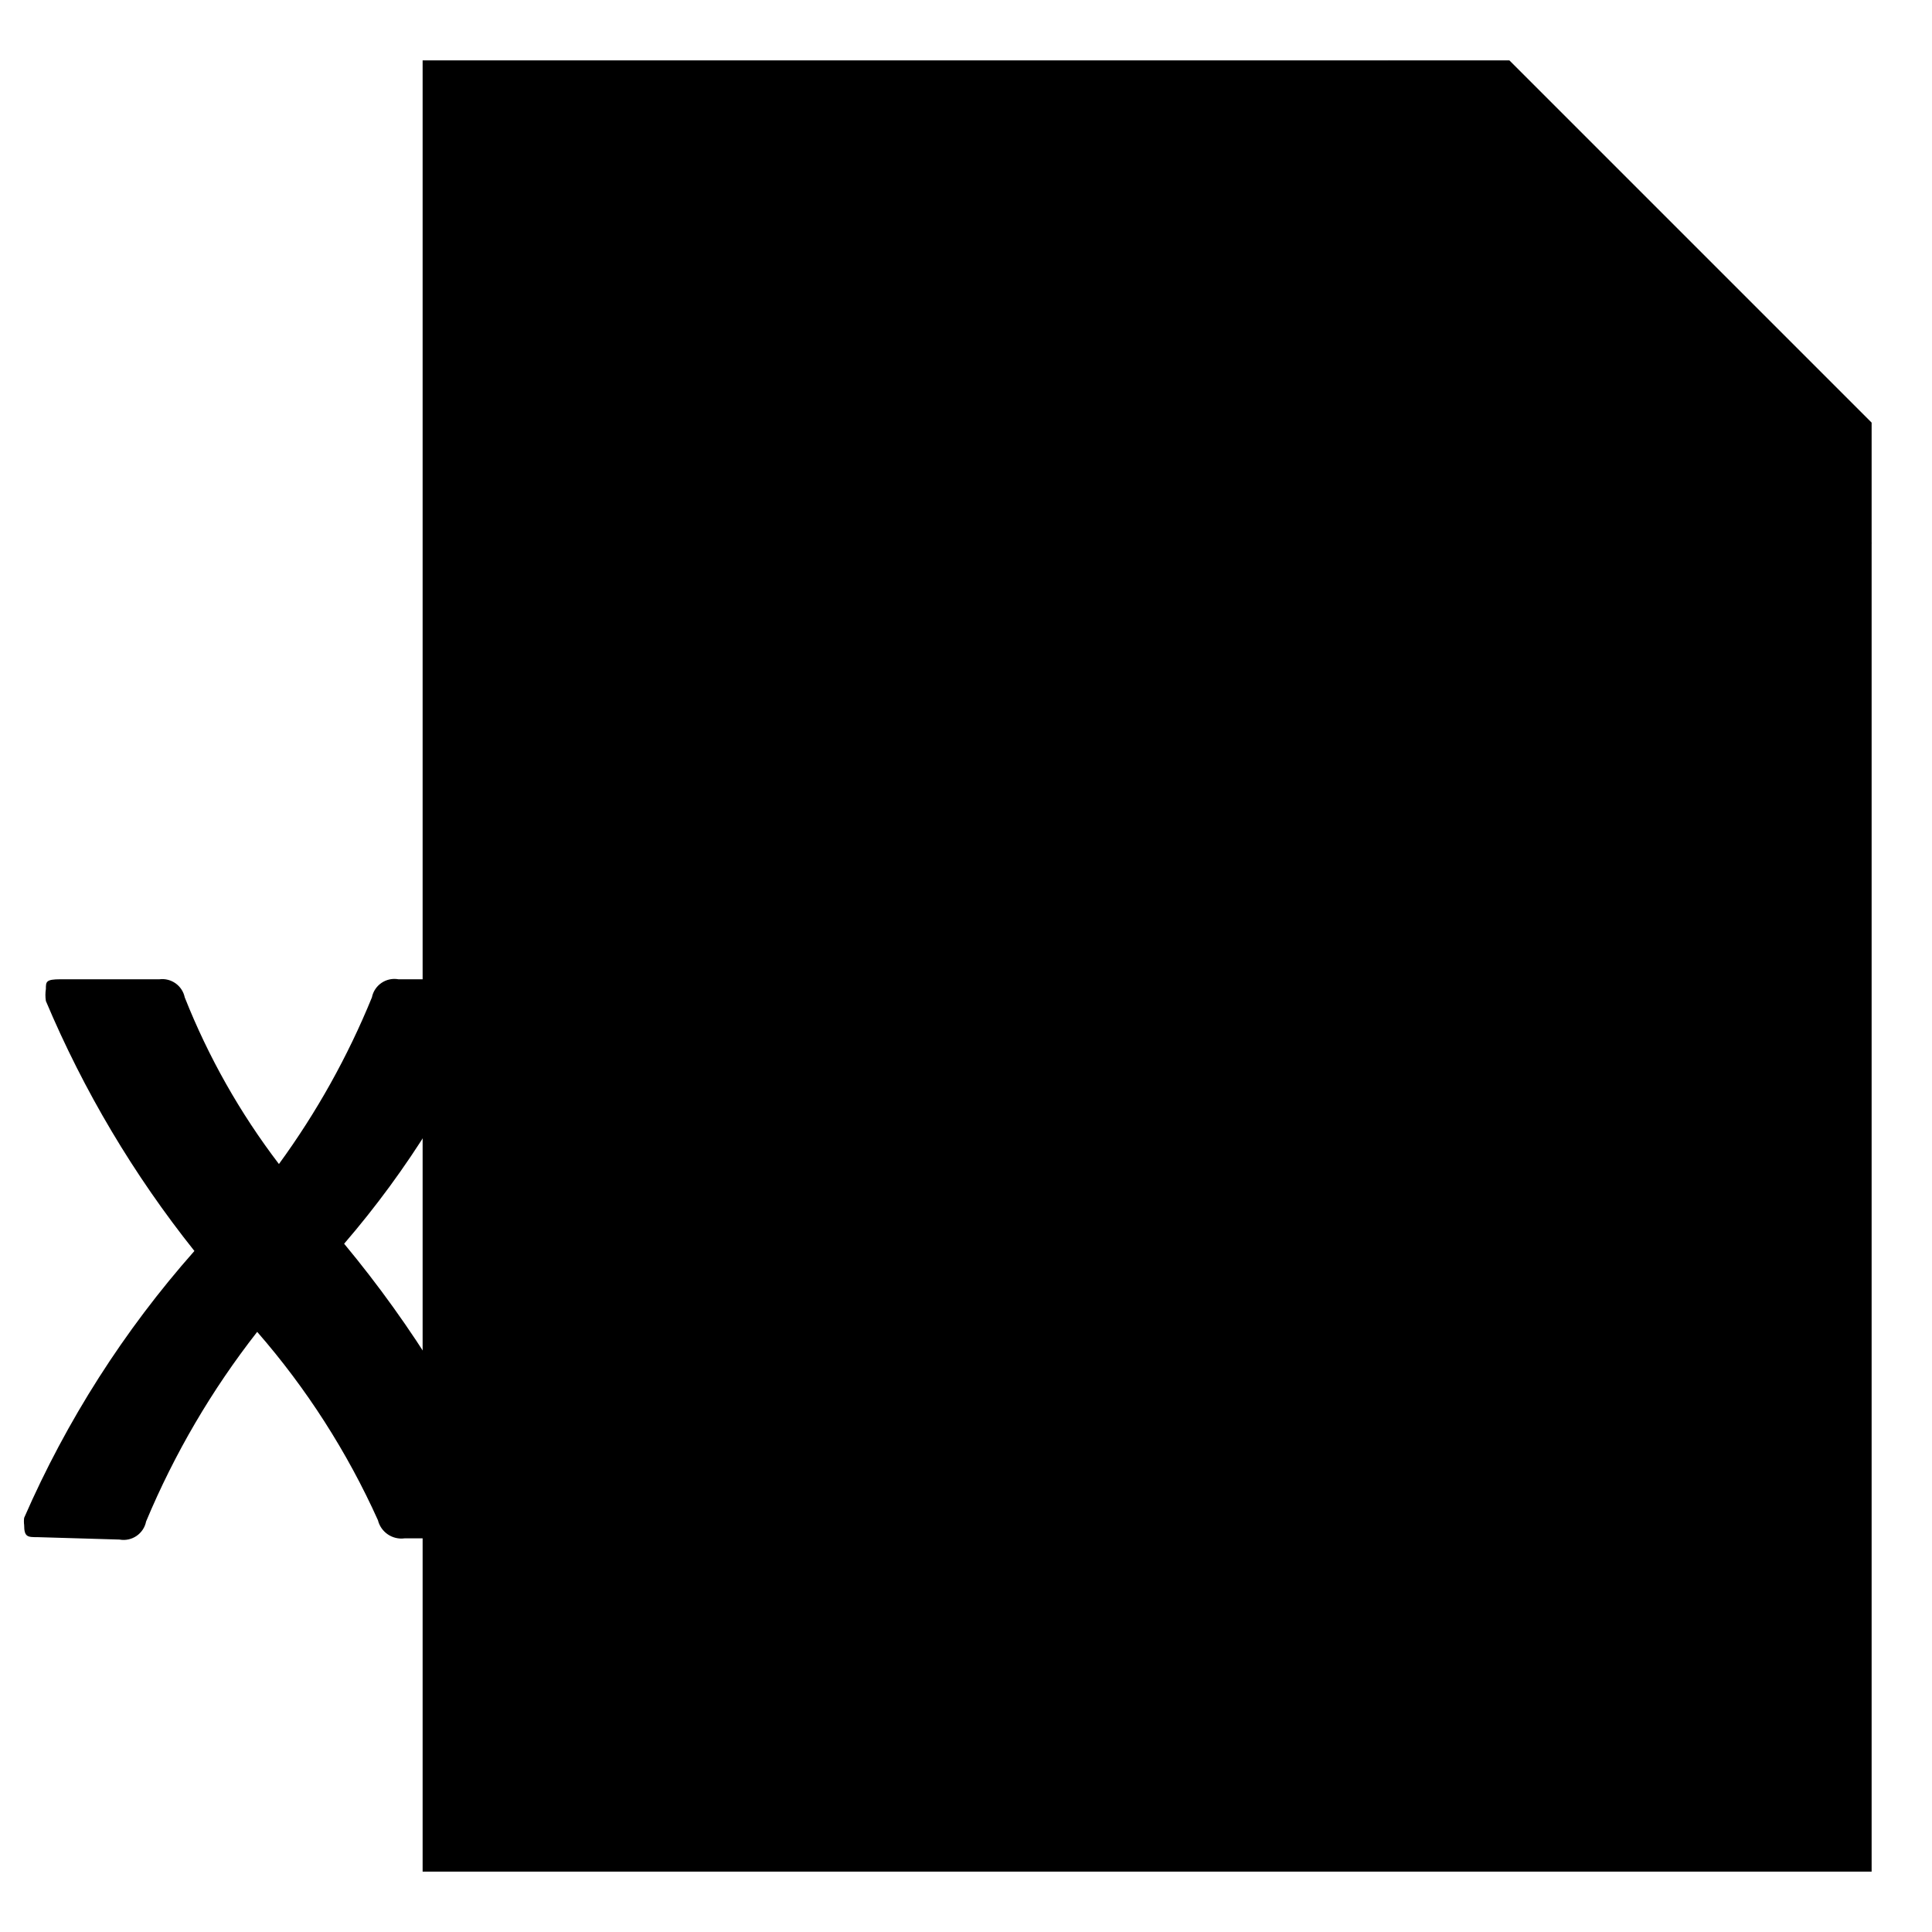
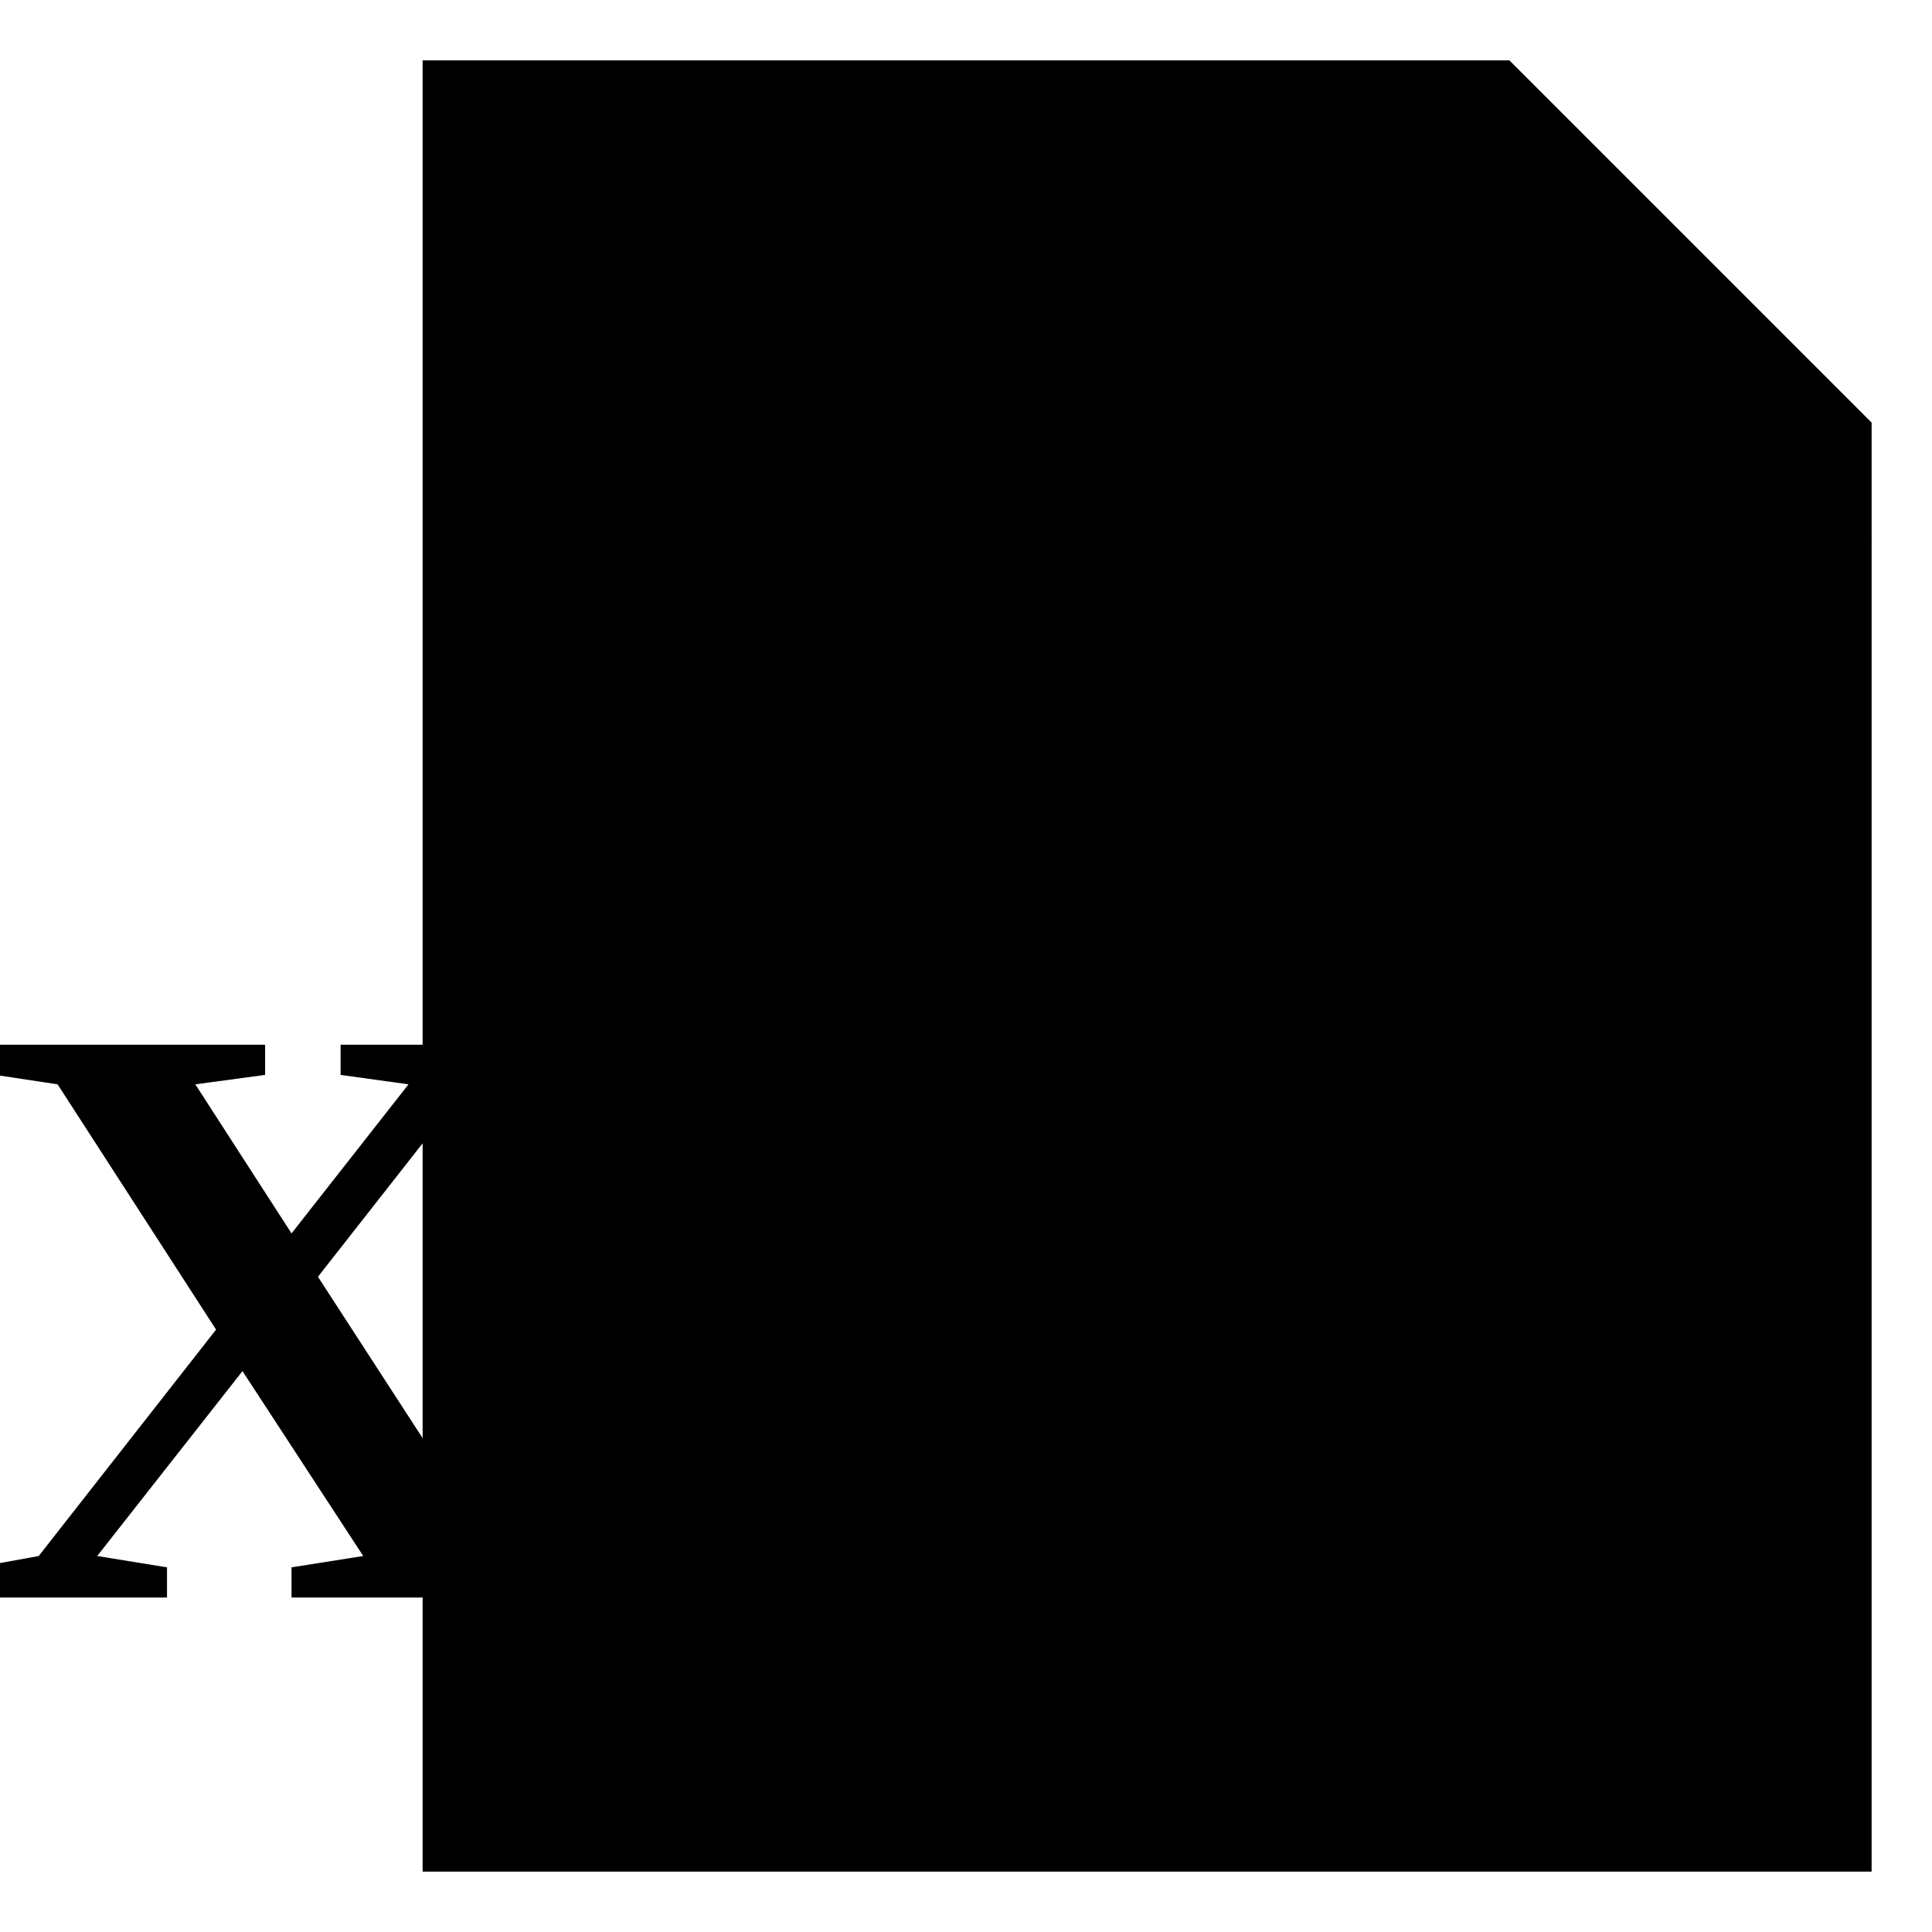
<svg xmlns="http://www.w3.org/2000/svg" viewBox="0 0 16 16">
  <g id="Document_Excel">
    <path stroke-linejoin="round" d="M3.5 14v1.5h12v-12l-3-3h-9V7" />
    <path stroke-linejoin="round" d="M11.5.5v4h4" />
-     <path d="M.31 12.73c-.08 0-.11 0-.11-.1a.23.23 0 0 1 0-.06 8.41 8.41 0 0 1 1.41-2.21A8.8 8.8 0 0 1 .38 8.29a.32.32 0 0 1 0-.1c0-.06 0-.08.12-.08h.82a.19.19 0 0 1 .21.15 5.79 5.79 0 0 0 .78 1.38 6.52 6.52 0 0 0 .77-1.38.19.19 0 0 1 .22-.15H4c.08 0 .12 0 .12.08a.21.21 0 0 1 0 .06 7.74 7.74 0 0 1-1.27 2.05 9.4 9.4 0 0 1 1.39 2.26.2.2 0 0 1 0 .08c0 .06 0 .1-.13.1h-.76a.2.2 0 0 1-.22-.15 6.33 6.33 0 0 0-1-1.56 6.81 6.81 0 0 0-.92 1.57.19.19 0 0 1-.22.15zm5.17 0a.13.13 0 0 1-.15-.15V8.25a.13.13 0 0 1 .15-.15h.76a.13.13 0 0 1 .15.15v3.61h1.69a.13.13 0 0 1 .15.15v.56a.13.13 0 0 1-.15.15zm5.35.07a2.8 2.8 0 0 1-1.6-.45.14.14 0 0 1 0-.22l.32-.53c.06-.09.12-.1.2 0a1.93 1.93 0 0 0 1.16.36c.49 0 .77-.15.77-.48s-.29-.48-.76-.59c-.62-.15-1.65-.33-1.65-1.41C9.23 8.54 10 8 11.09 8a2.68 2.68 0 0 1 1.4.34.15.15 0 0 1 .06.22l-.29.53c0 .1-.11.11-.2 0a1.85 1.85 0 0 0-1-.28c-.56 0-.75.21-.75.5s.32.44.76.55c.84.2 1.65.41 1.65 1.4S12 12.8 10.83 12.8z" />
+     <text fill="currentcolor" stroke="none" transform="translate(-.32 13.23)" font-size="7" font-weight="700" letter-spacing=".06em">
+       X<tspan x="4.7" y="0" letter-spacing=".07em">L</tspan>
+       <tspan x="8.78" y="0">S</tspan>
+     </text>
  </g>
</svg>
